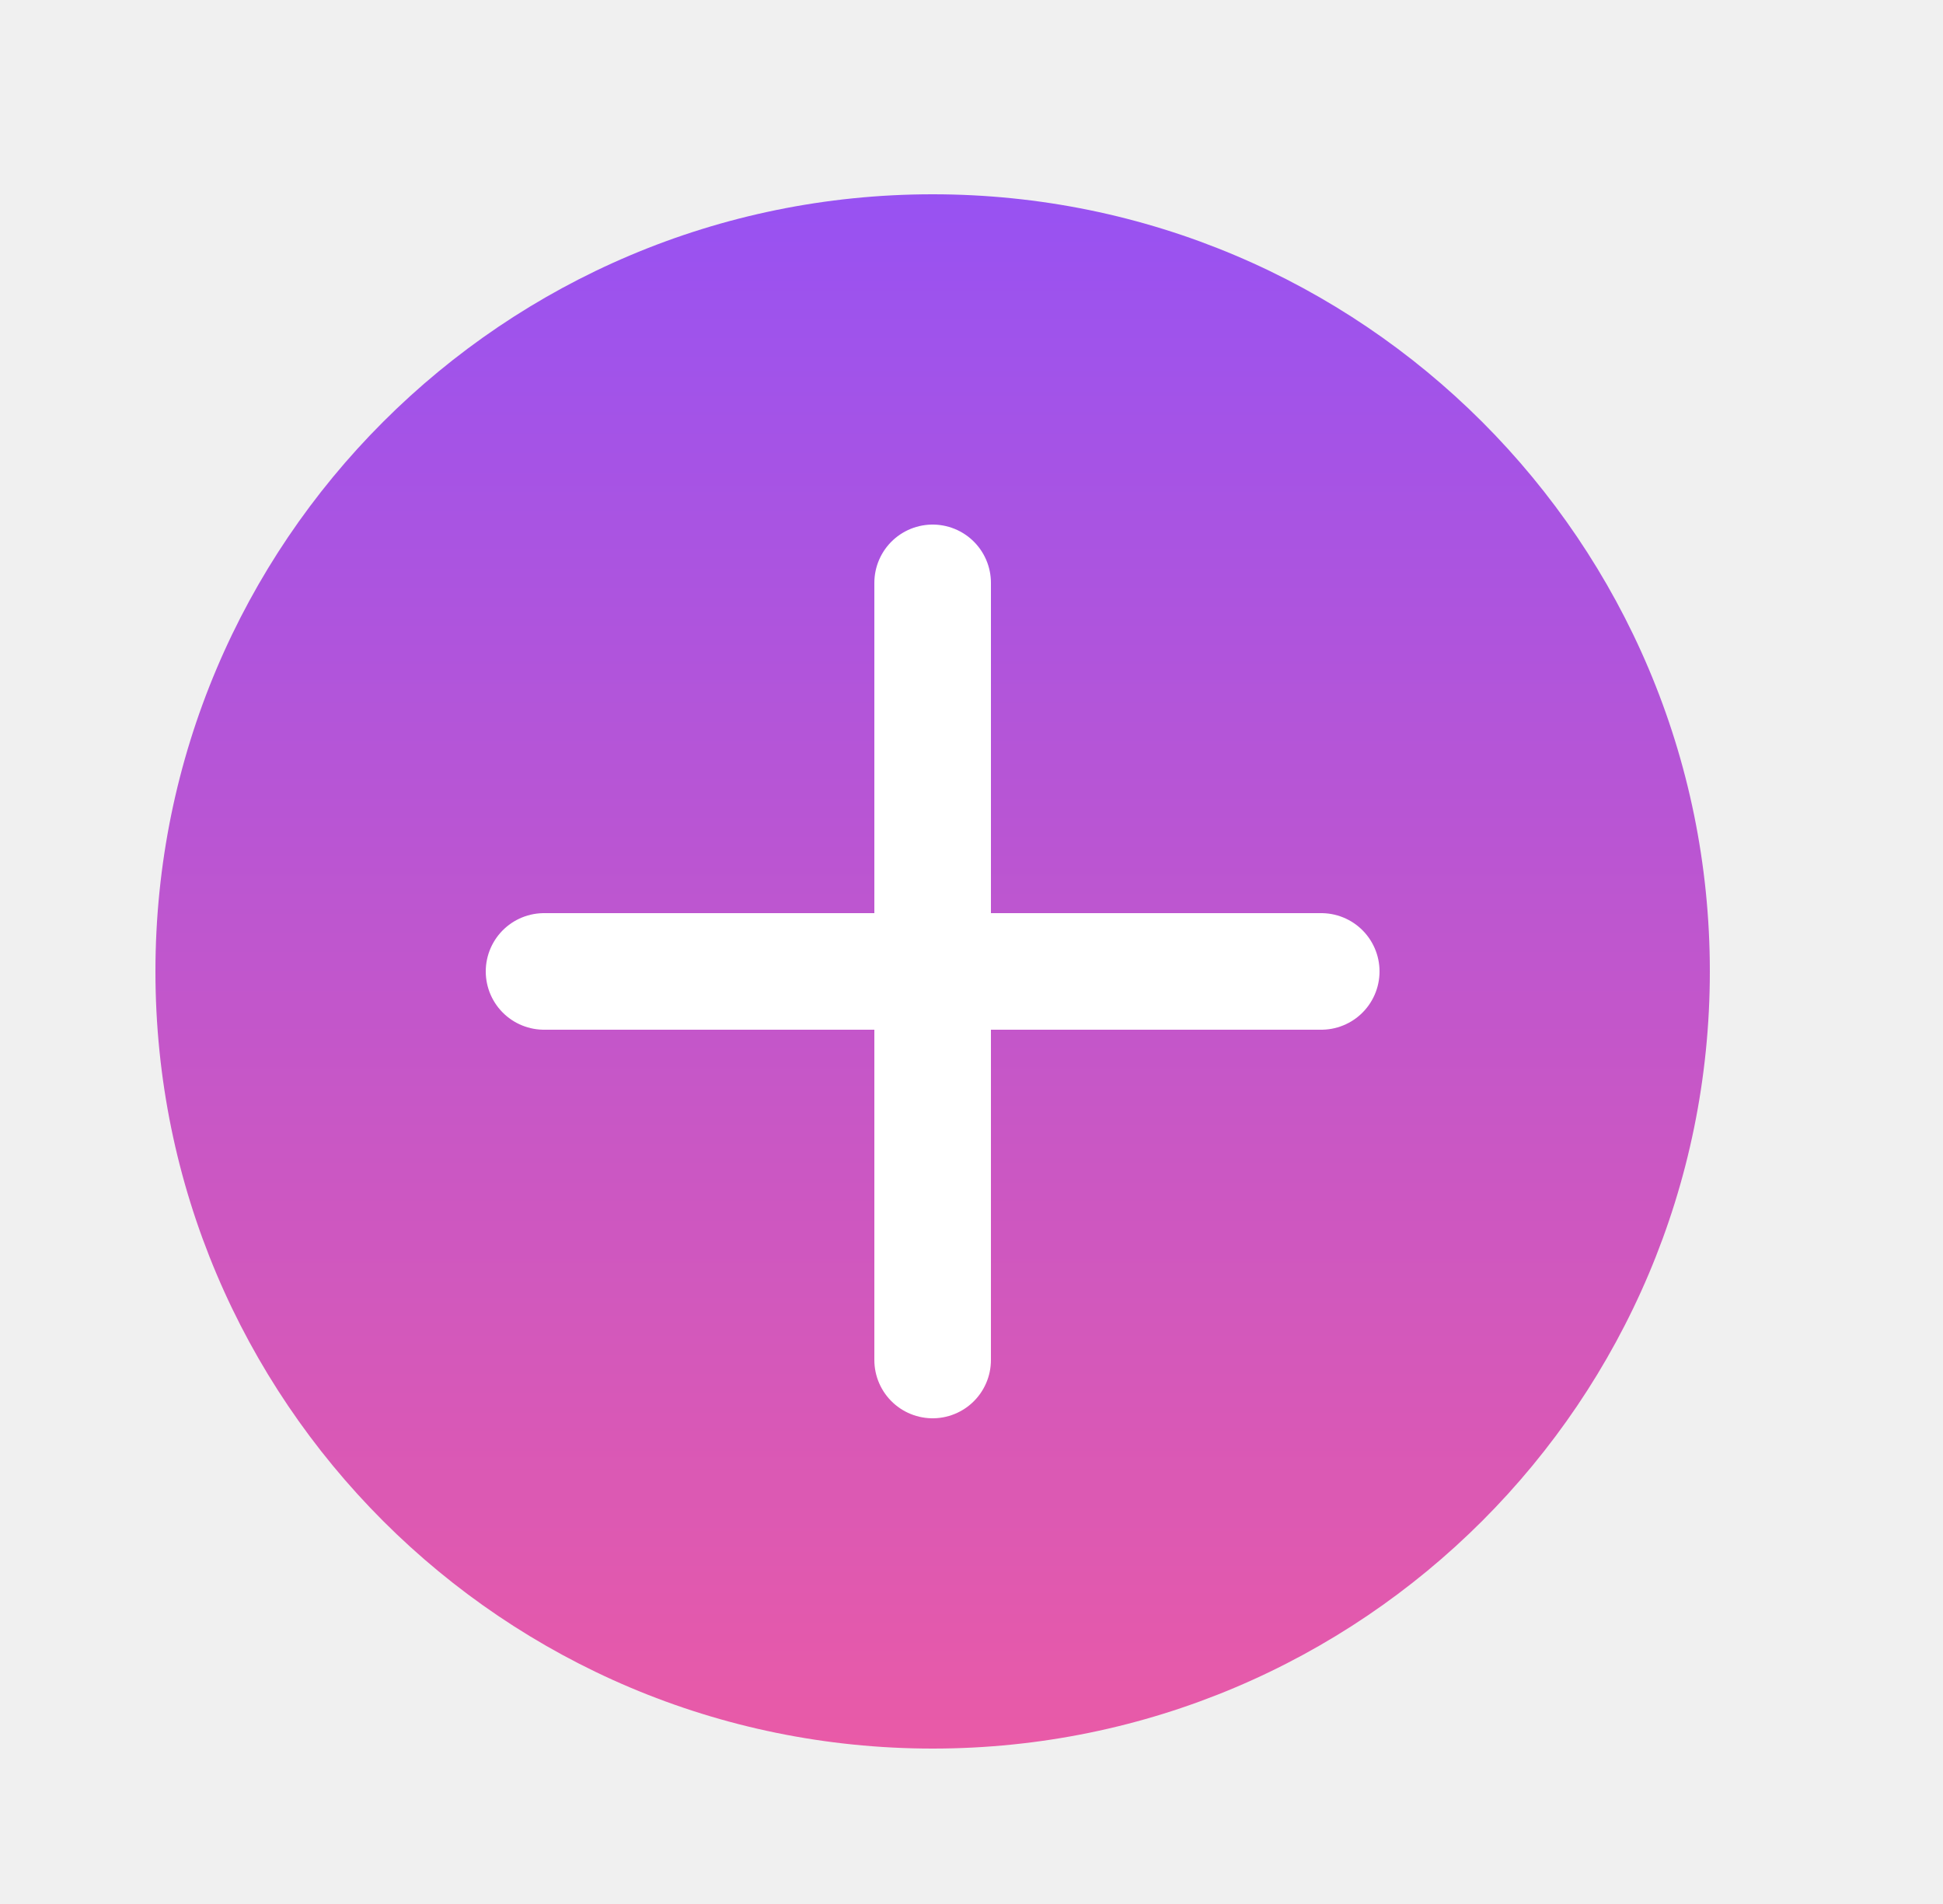
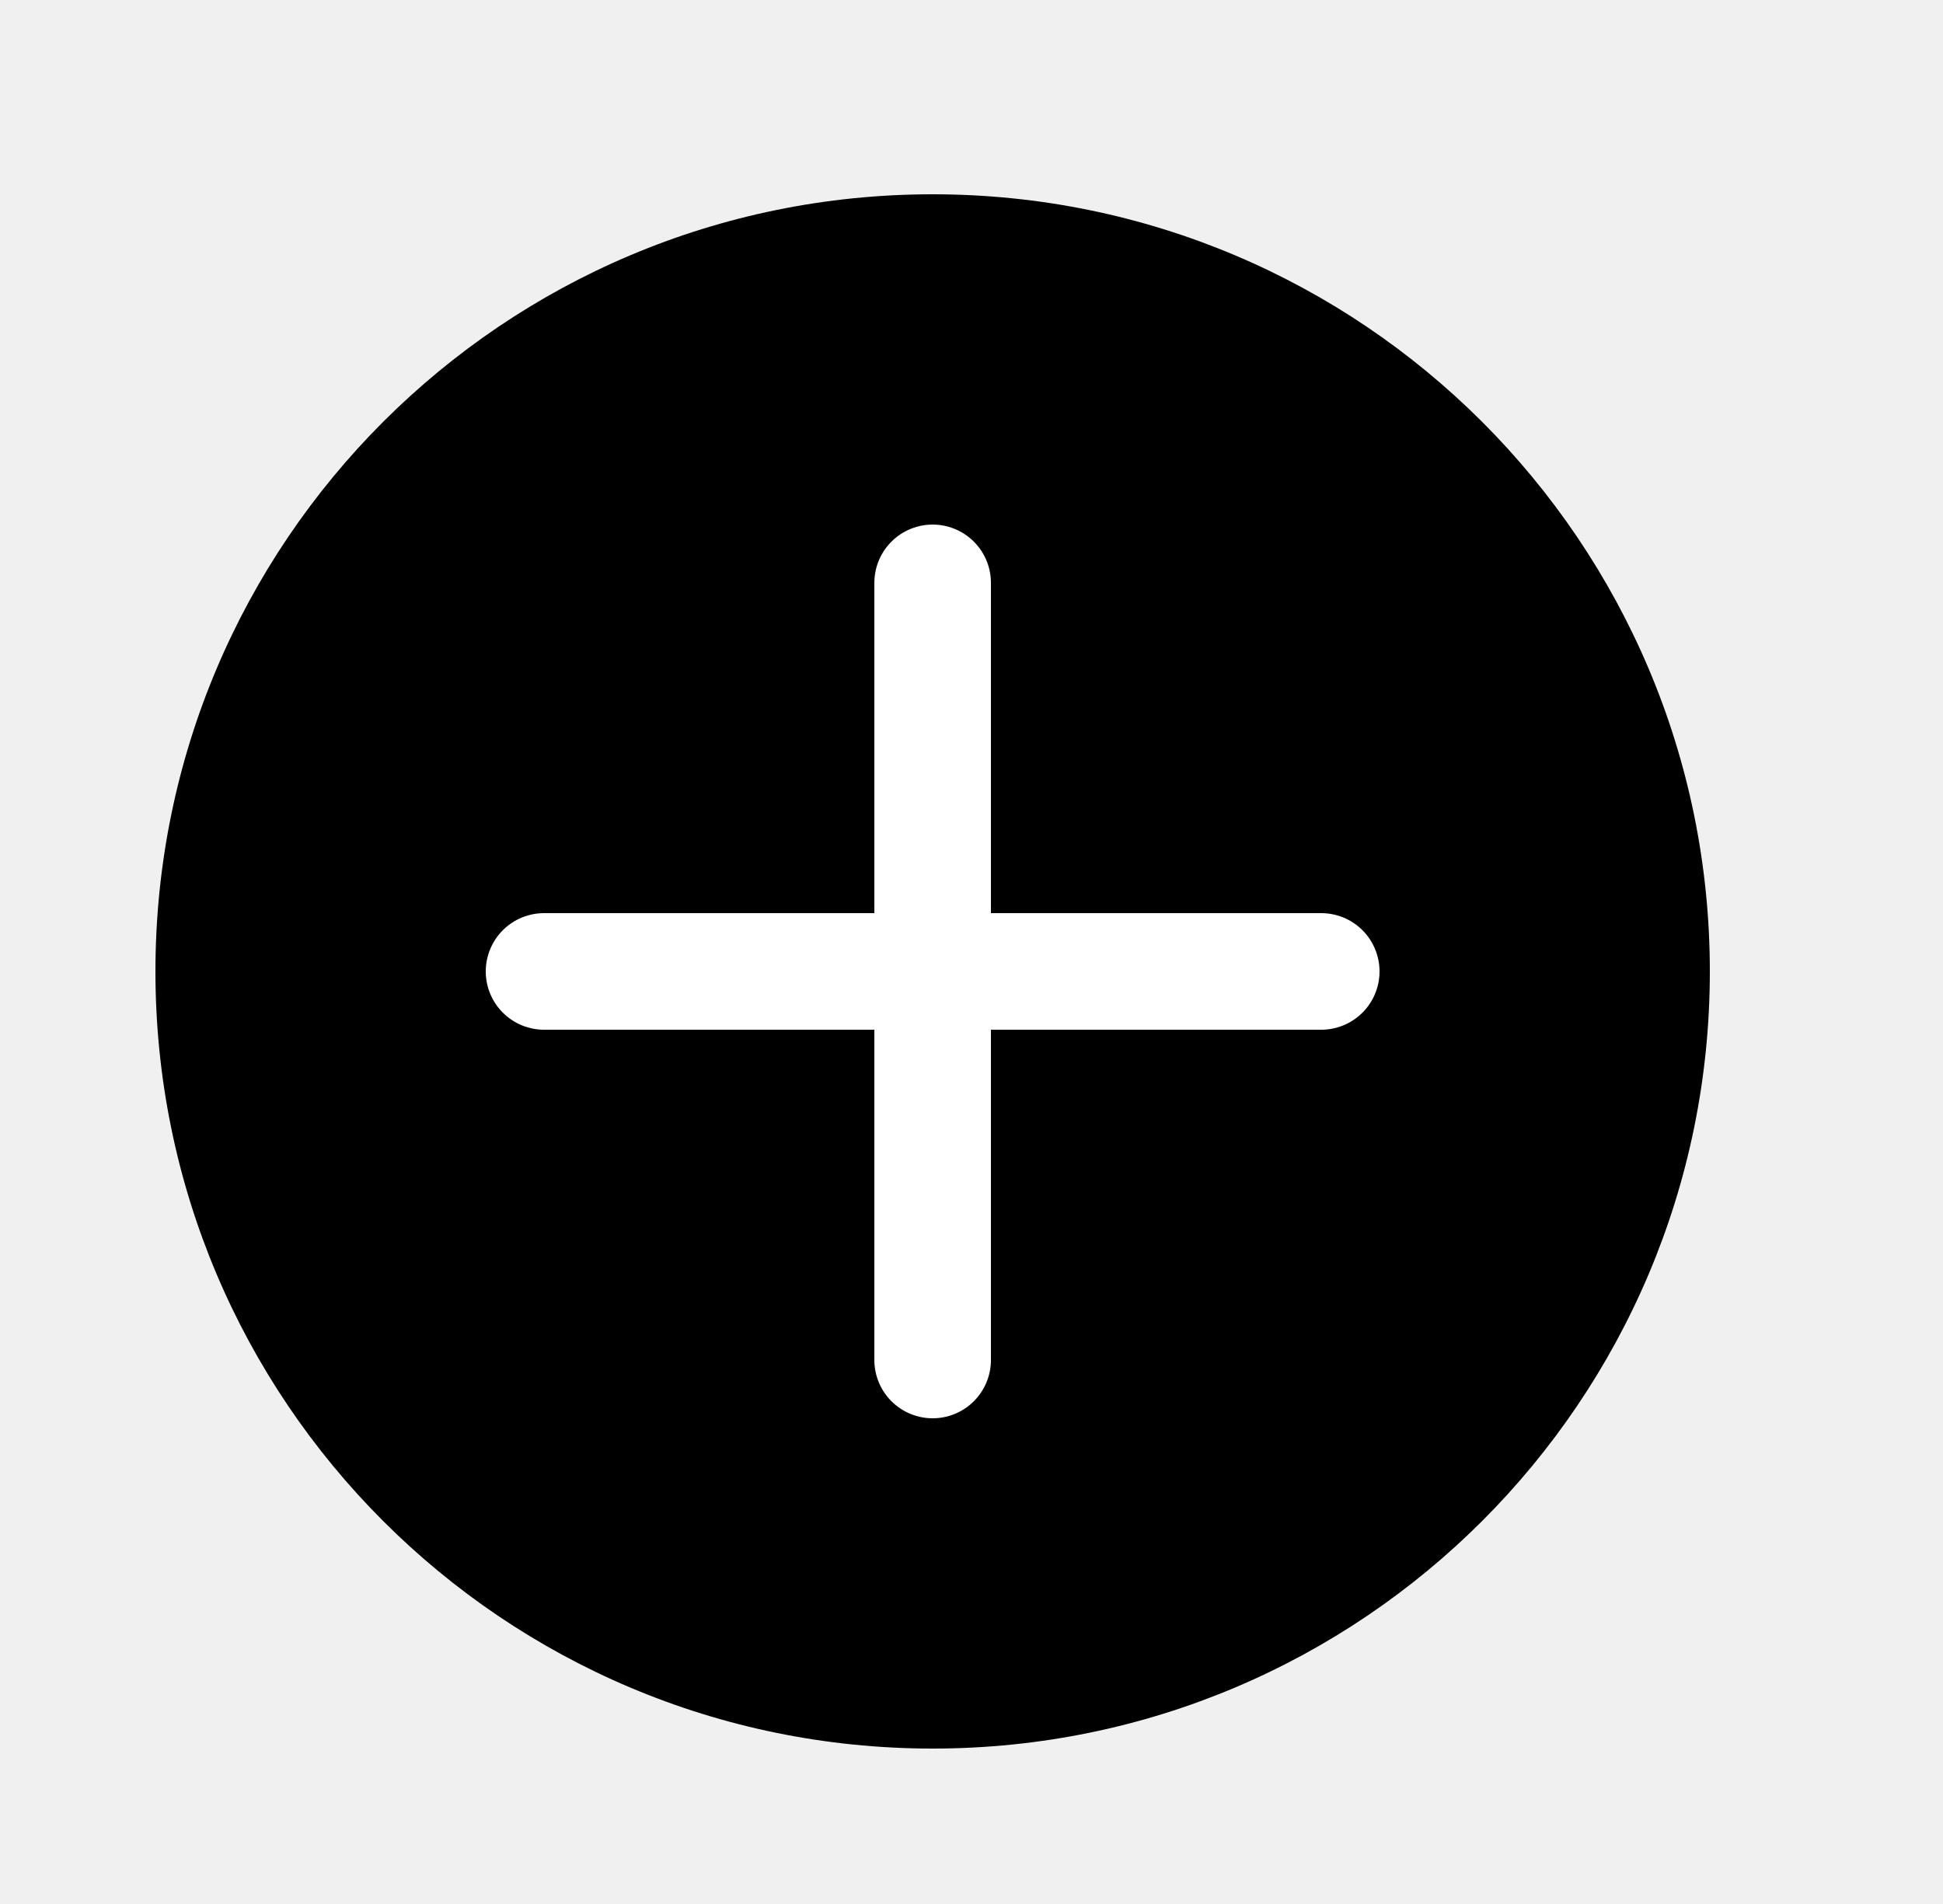
<svg xmlns="http://www.w3.org/2000/svg" width="50" height="49" viewBox="0 0 50 49" fill="none">
  <circle cx="24" cy="25" r="20" fill="url(#paint0_linear_106_3788)" />
  <path d="M24 15V25M24 35V25M24 25H14M24 25H34" stroke="white" stroke-width="3" stroke-linecap="round" />
  <defs>
    <linearGradient id="paint0_linear_106_3788" x1="24" y1="5" x2="24" y2="45" gradientUnits="userSpaceOnUse">
-       <stop stop-color="#9852F2" />
-       <stop offset="1" stop-color="#E95AA7" />
+       <stop stopColor="#9852F2" />
+       <stop offset="1" stopColor="#E95AA7" />
    </linearGradient>
  </defs>
</svg>
